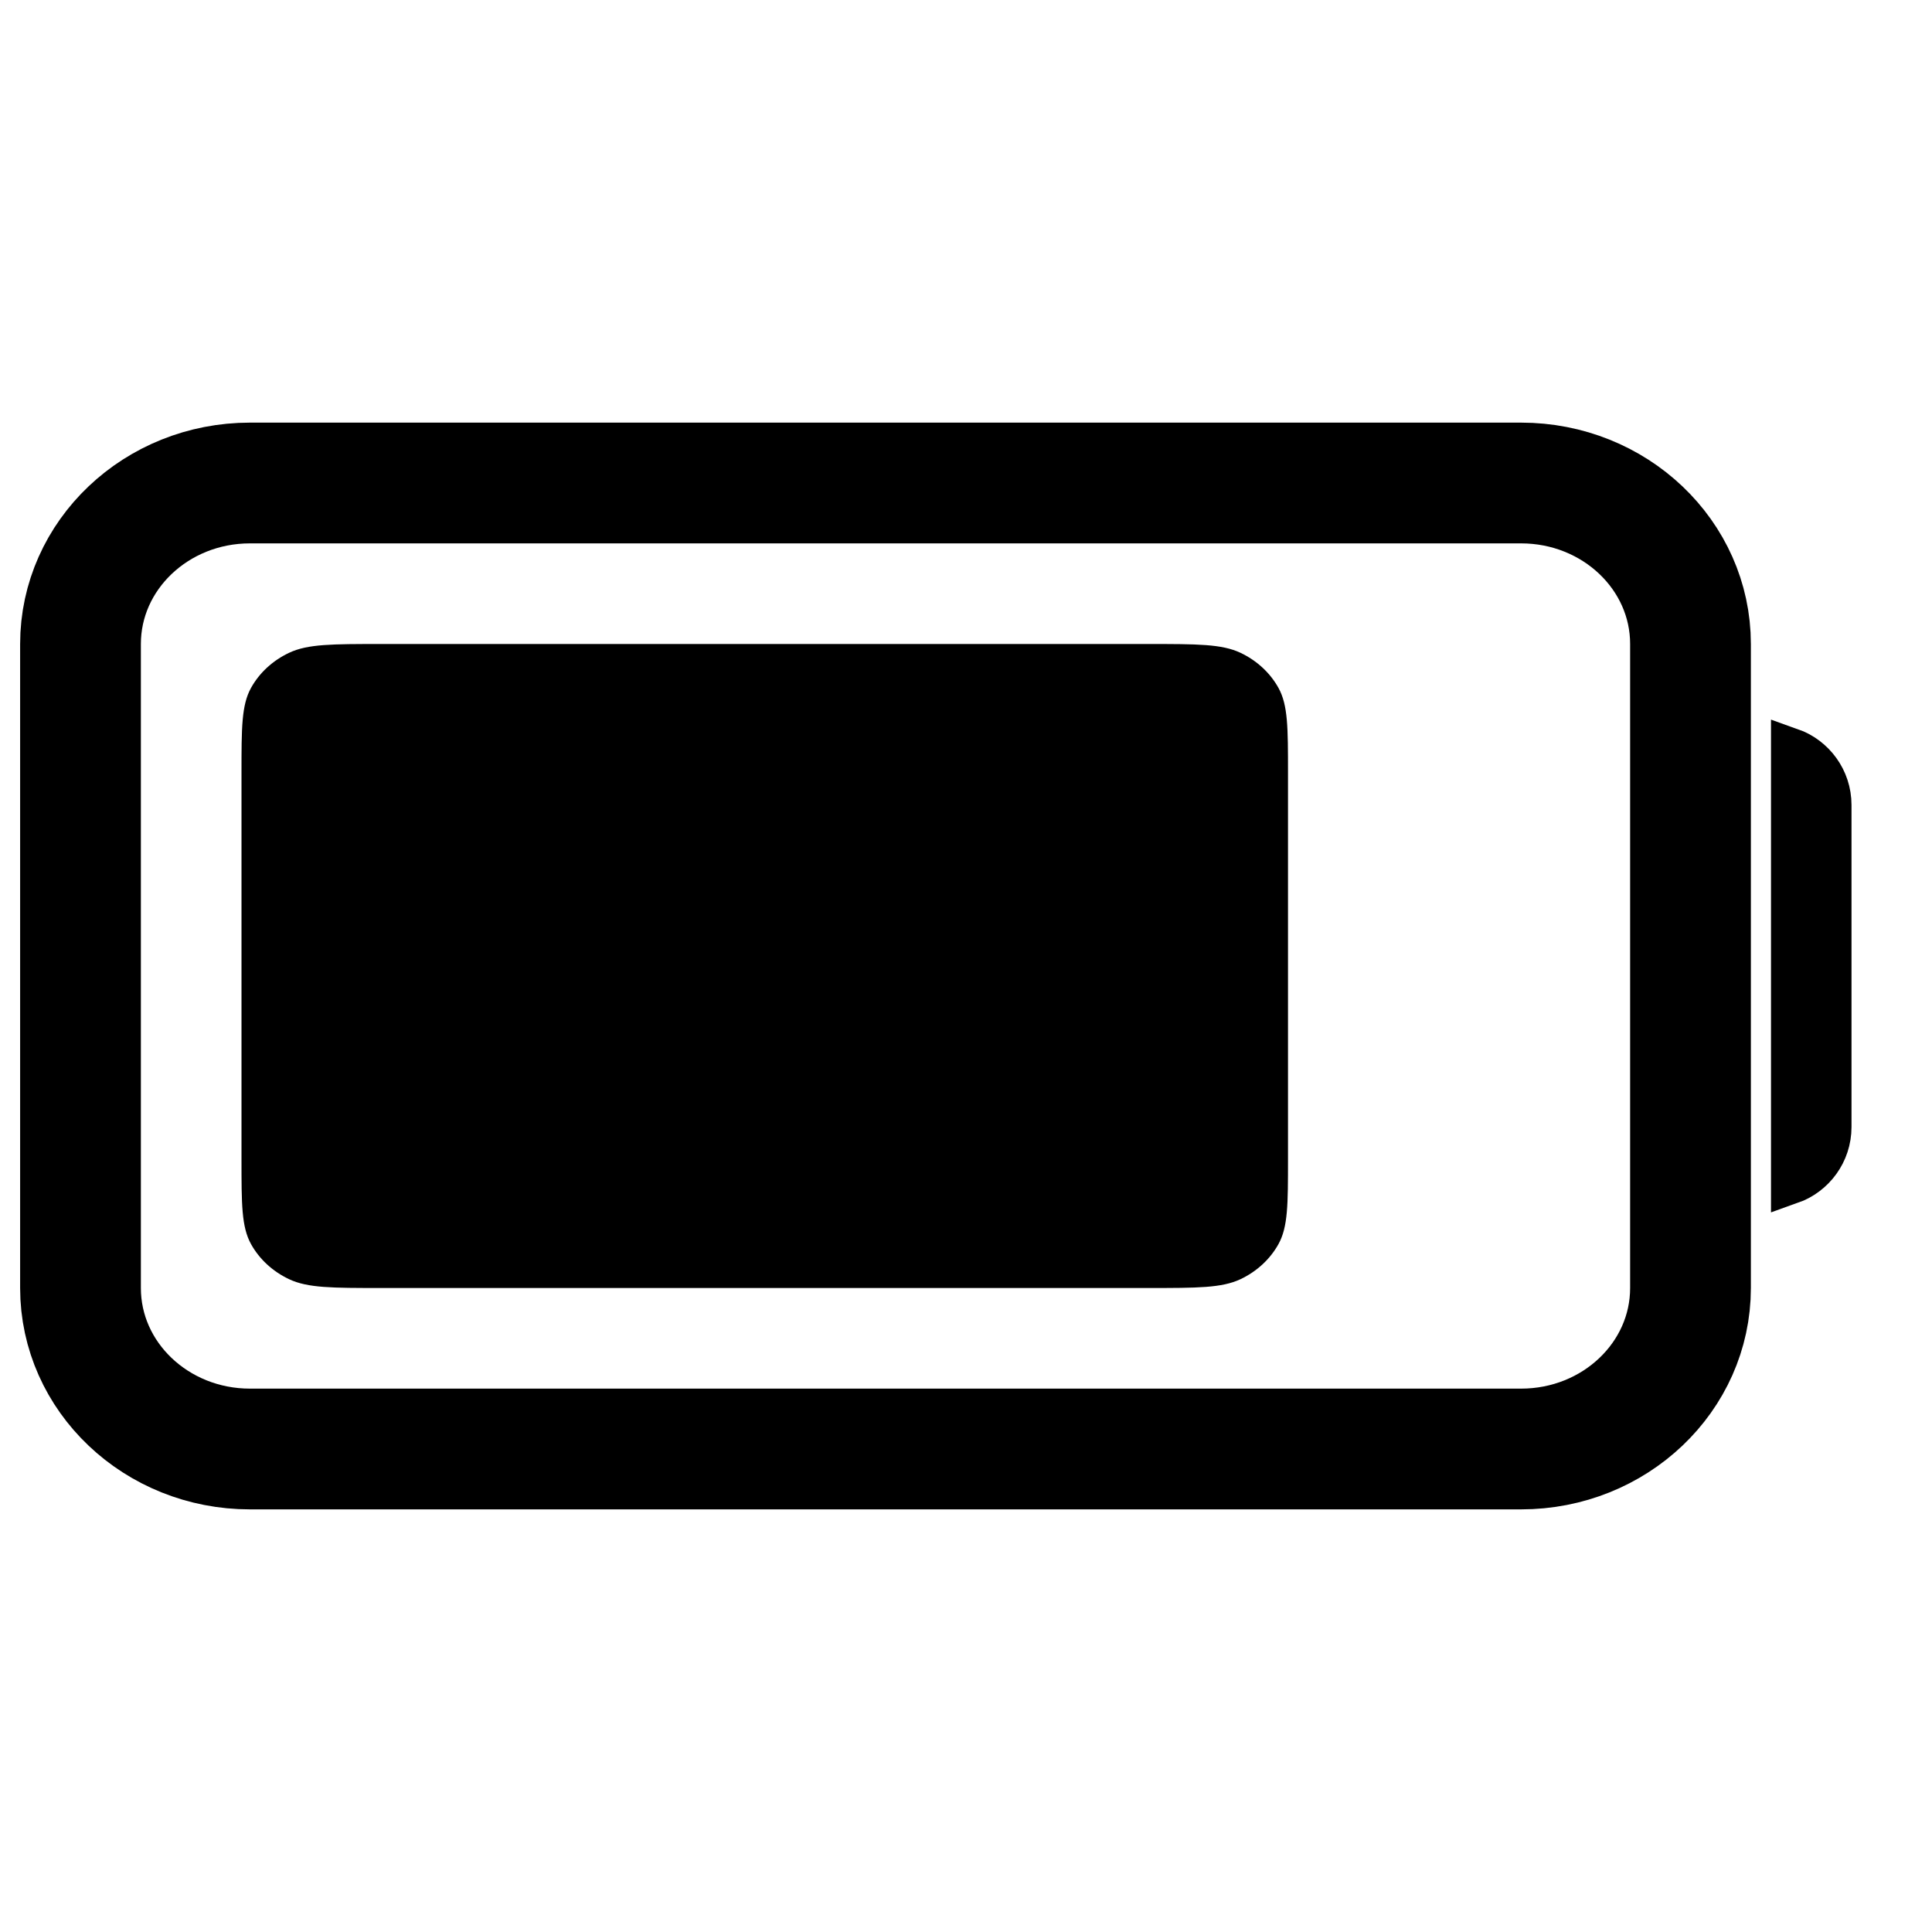
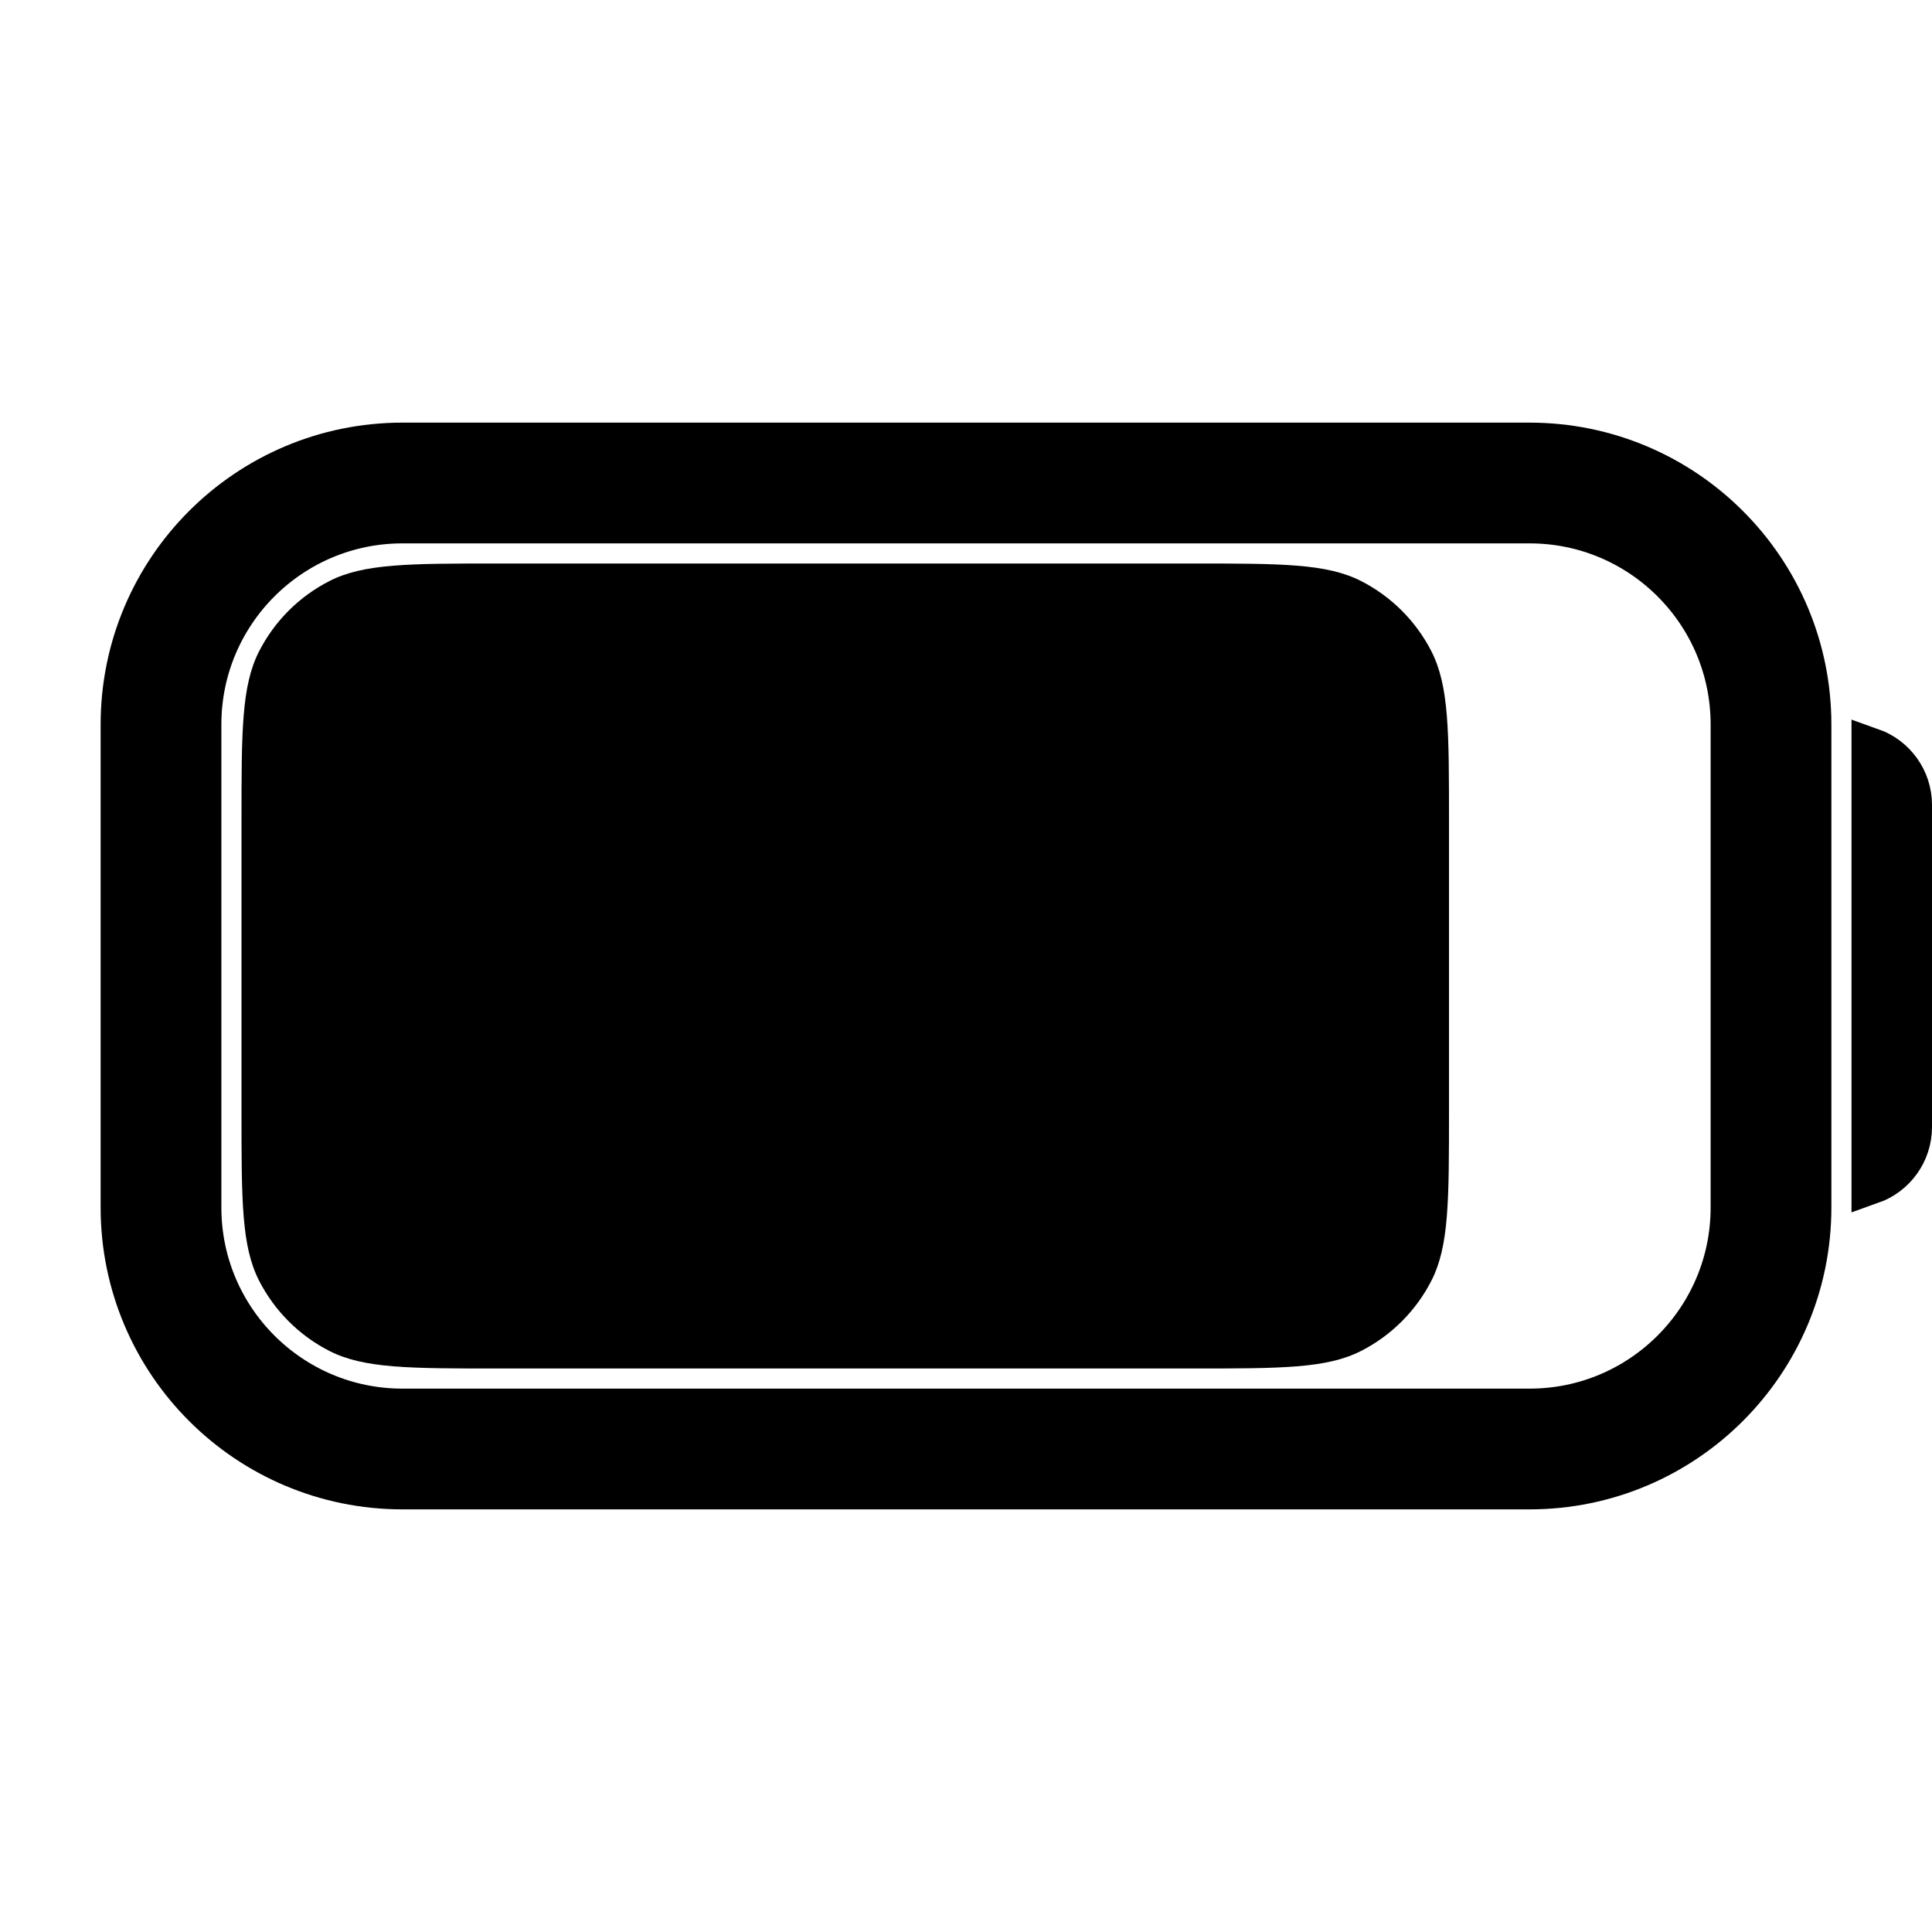
<svg xmlns="http://www.w3.org/2000/svg" width="24" height="24" viewBox="0 0 24 24" fill="none">
  <g clip-path="url(#clip0_1_6572)">
    <path d="M24 0H0V24H24V0Z" fill="white" />
-     <path d="M1 16V8C1 6.895 1.943 6 3.105 6H18.895C20.058 6 21 6.895 21 8V16C21 17.105 20.058 18 18.895 18H3.105C1.943 18 1 17.105 1 16Z" stroke="black" stroke-width="1.5" />
-     <path d="M3 9.6C3 9.04 3 8.76 3.118 8.546C3.222 8.358 3.388 8.205 3.592 8.109C3.823 8 4.127 8 4.733 8H14.267C14.873 8 15.177 8 15.409 8.109C15.612 8.205 15.778 8.358 15.882 8.546C16 8.76 16 9.04 16 9.6V14.4C16 14.96 16 15.24 15.882 15.454C15.778 15.642 15.612 15.795 15.409 15.891C15.177 16 14.873 16 14.267 16H4.733C4.127 16 3.823 16 3.592 15.891C3.388 15.795 3.222 15.642 3.118 15.454C3 15.24 3 14.96 3 14.4V9.6Z" fill="black" />
-     <path d="M22.75 10V14C22.75 14.327 22.541 14.604 22.25 14.707V9.293C22.541 9.396 22.75 9.673 22.75 10Z" stroke="black" stroke-width="0.5" />
+     <path d="M23.75 10V14C23.75 14.327 23.541 14.604 23.25 14.707V9.293C23.541 9.396 23.75 9.673 23.75 10Z" stroke="black" stroke-width="0.5" />
+     <rect x="2" y="6" width="20" height="12" rx="3" stroke="black" stroke-width="1.5" />
+     <path d="M3 10.2C3 9.08 3 8.52 3.218 8.092C3.41 7.716 3.716 7.41 4.092 7.218C4.52 7 5.08 7 6.2 7H14.8C15.92 7 16.48 7 16.908 7.218C17.284 7.41 17.59 7.716 17.782 8.092C18 8.52 18 9.08 18 10.2V13.8C18 14.92 18 15.48 17.782 15.908C17.59 16.284 17.284 16.59 16.908 16.782C16.48 17 15.92 17 14.8 17H6.2C5.08 17 4.52 17 4.092 16.782C3.716 16.59 3.41 16.284 3.218 15.908C3 15.48 3 14.92 3 13.8V10.2Z" fill="black" />
  </g>
  <defs>
    <clipPath id="clip0_1_6572">
      <rect width="24" height="24" fill="white" />
    </clipPath>
  </defs>
</svg>
